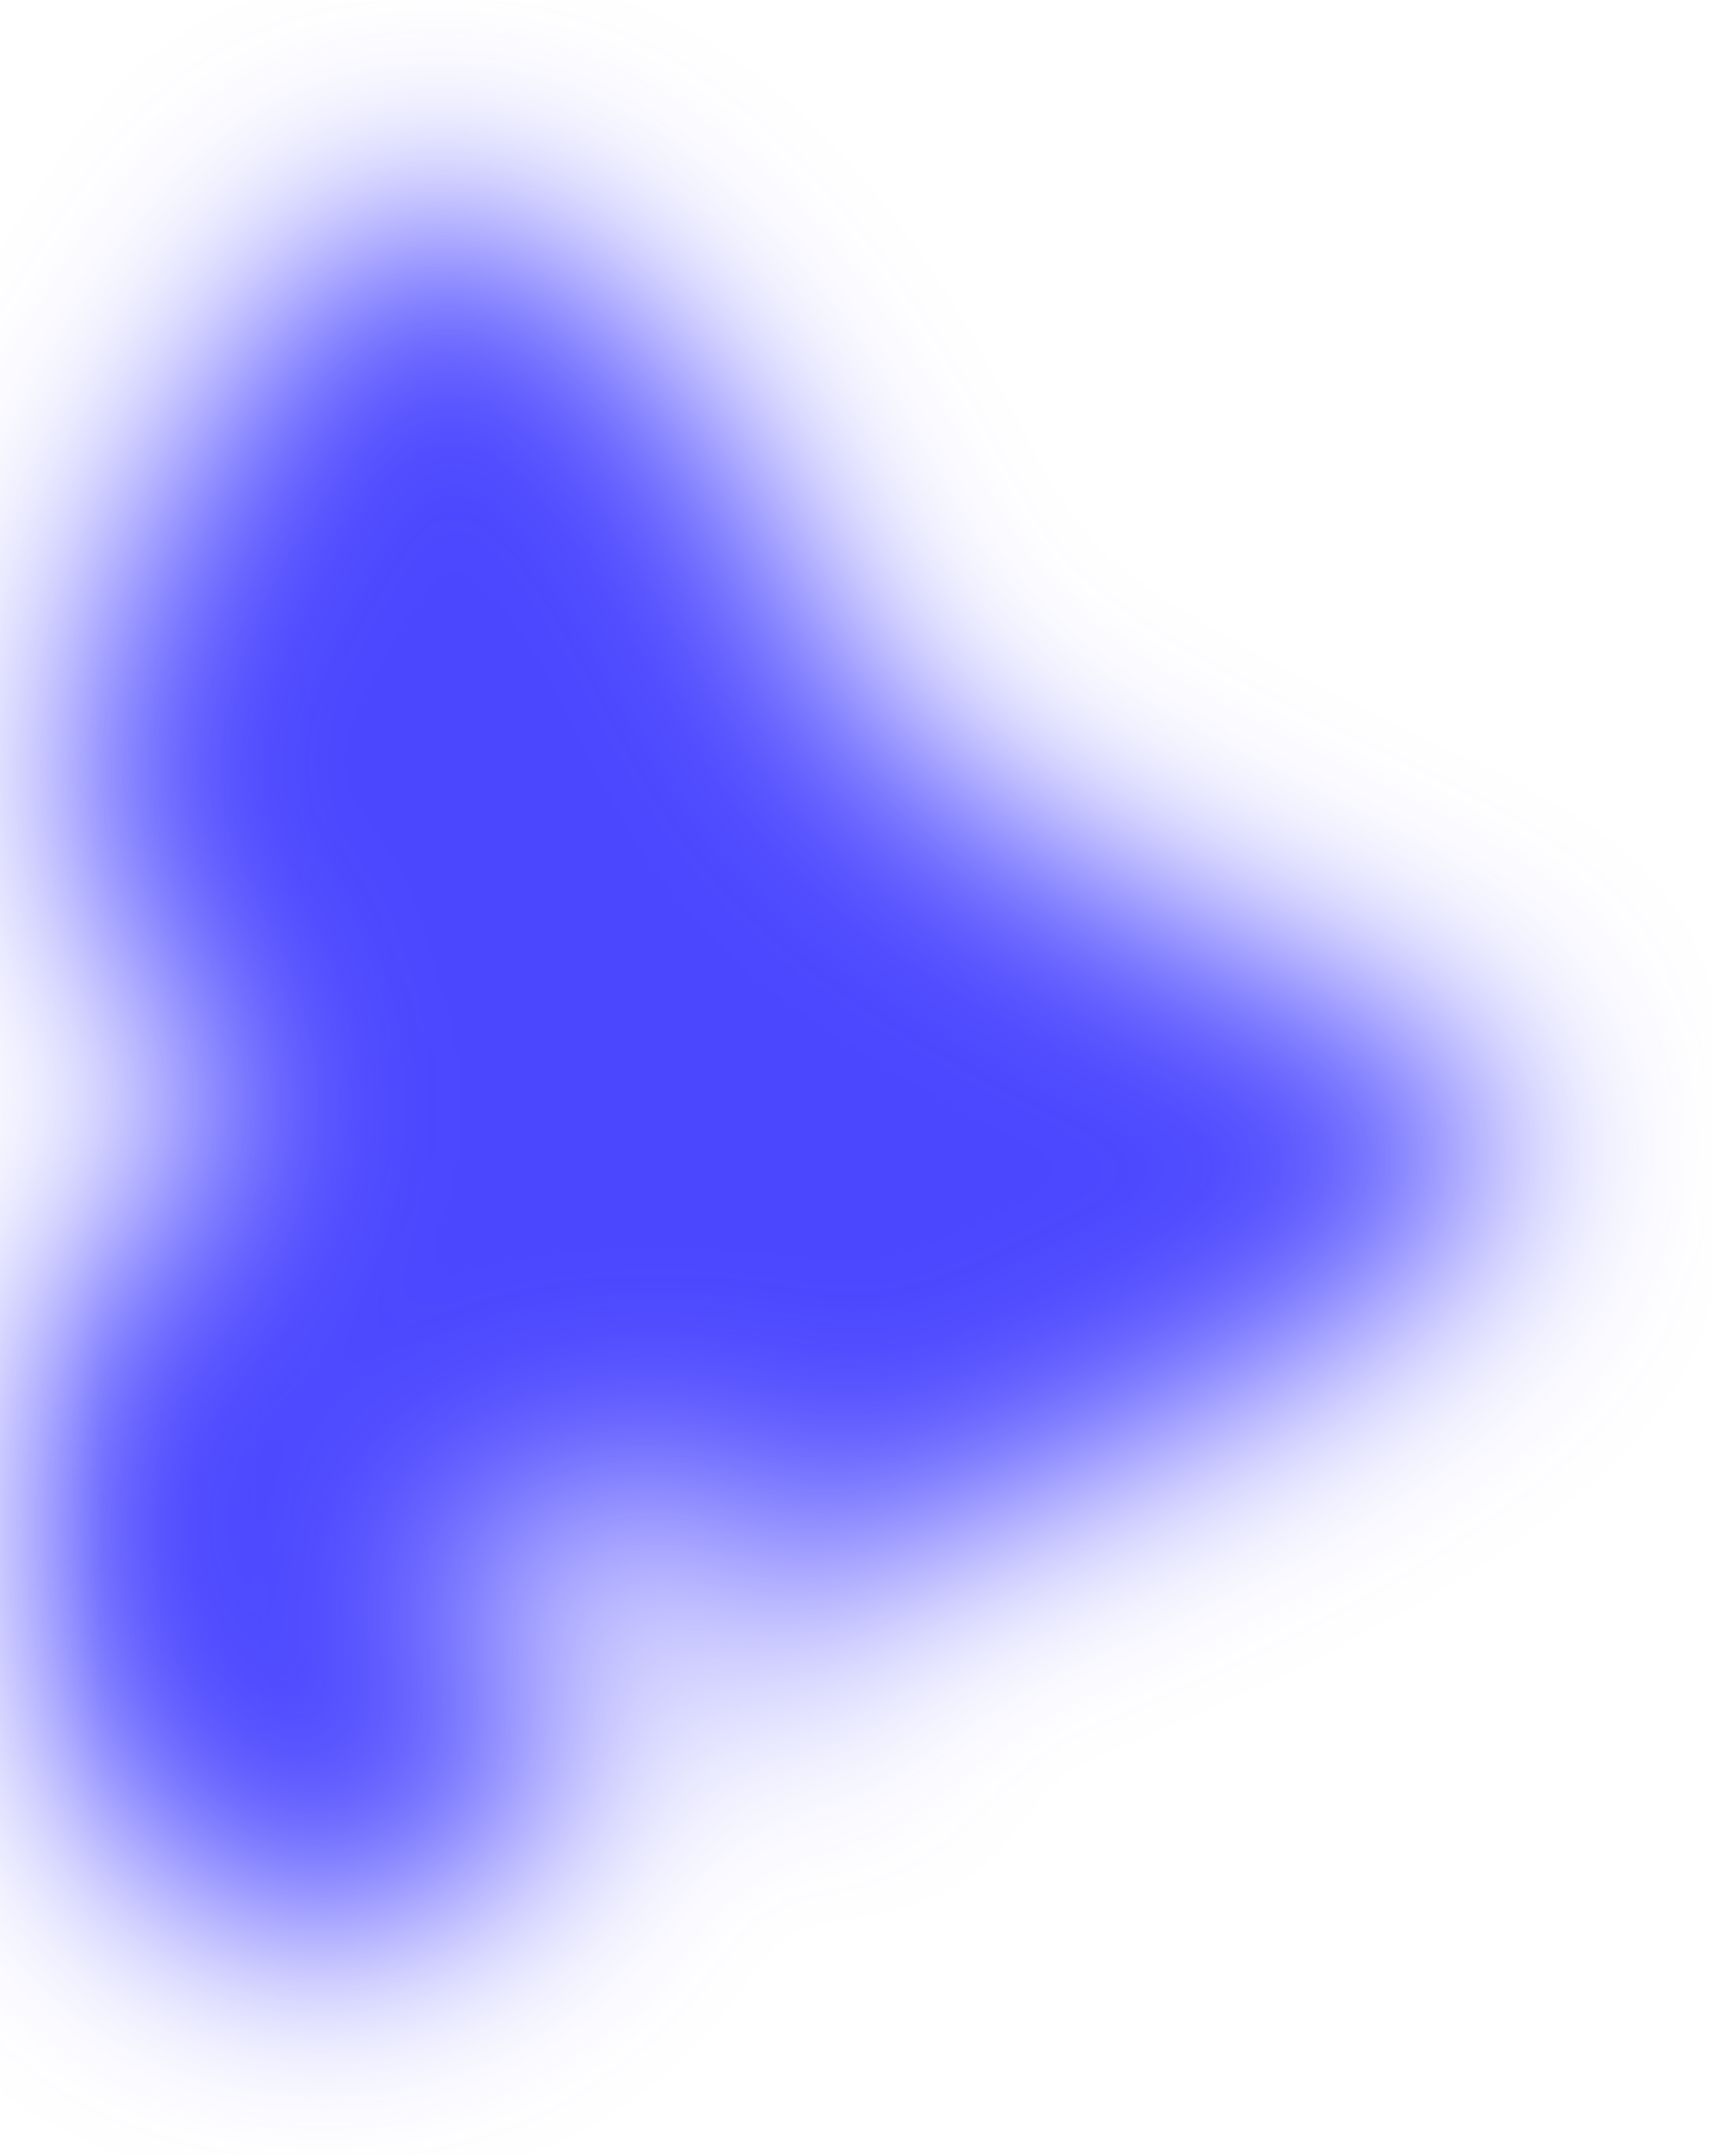
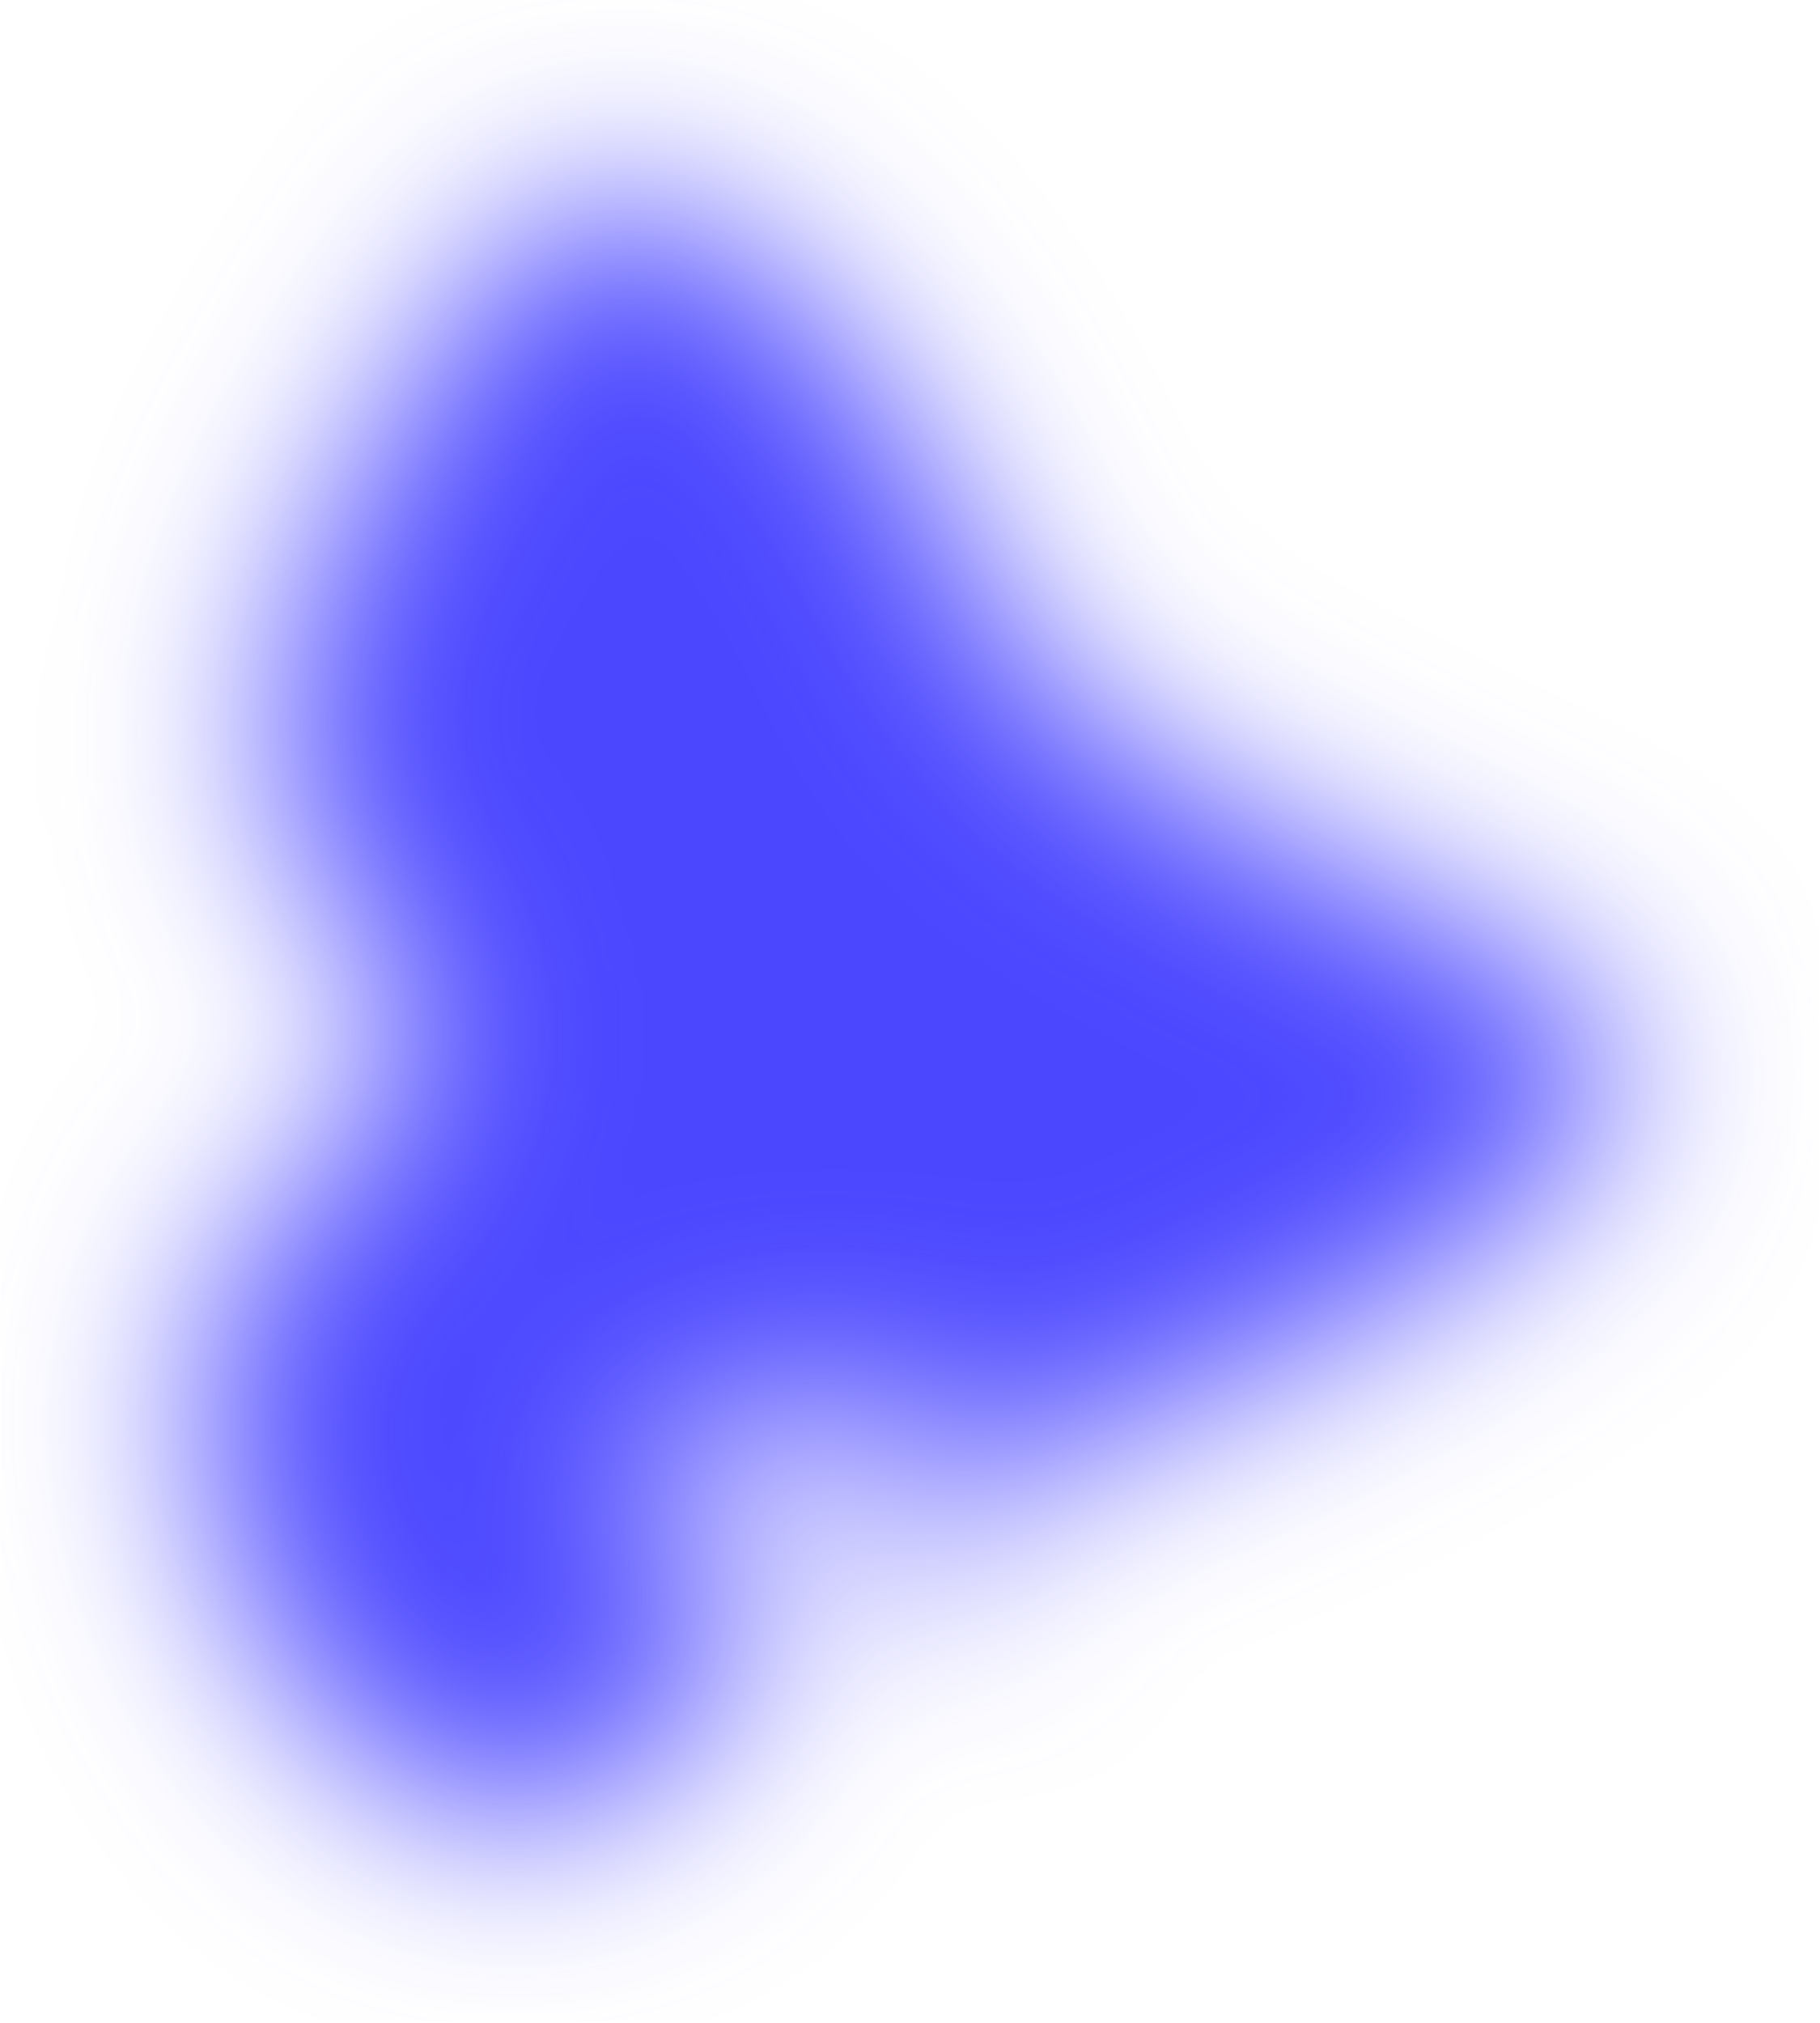
- <svg xmlns="http://www.w3.org/2000/svg" width="743" height="935" viewBox="0 0 743 935" fill="none">
-   <g filter="url(#filter0_f_382_3652)">
-     <path d="M353.108 685.566C336.329 691.61 320.14 697.145 304.971 702.077C199.544 718.963 292.995 703.571 332.471 731.937C351.937 745.925 363.875 714.135 353.108 685.566C522.893 624.398 753.095 510.933 598.195 439.654C385.434 341.75 377.194 319.184 344.979 247.737C312.764 176.289 201.021 21.124 124.69 132.432C48.36 243.741 26.852 294.637 29.883 362.513C32.914 430.388 163.248 458.999 39.663 554.144C-83.922 649.289 77.005 934.048 210.5 811C343.995 687.953 82.421 721.394 231.443 660.899C306.981 630.234 342.041 656.198 353.108 685.566Z" fill="#4B47FF" />
+ <svg xmlns="http://www.w3.org/2000/svg" width="841" height="935" viewBox="0 0 841 935" fill="none">
+   <g filter="url(#filter0_f_389_6574)">
+     <path d="M451.06 685.28C434.281 691.325 418.092 696.859 402.923 701.791C297.495 718.678 390.946 703.286 430.422 731.652C449.888 745.64 461.826 713.849 451.06 685.28C620.845 624.113 851.047 510.648 696.146 439.369C483.385 341.465 475.146 318.898 442.931 247.451C410.715 176.004 298.972 20.838 222.642 132.147C146.311 243.456 124.804 294.352 127.835 362.227C130.866 430.103 261.199 458.713 137.614 553.859C14.029 649.004 174.957 933.763 308.451 810.715C441.946 687.667 180.372 721.109 329.394 660.614C404.932 629.949 439.992 655.913 451.06 685.28Z" fill="#4B47FF" />
  </g>
  <defs>
-     <filter id="filter0_f_382_3652" x="-97.557" y="0.443" width="839.942" height="933.896" filterUnits="userSpaceOnUse" color-interpolation-filters="sRGB">
+     <filter id="filter0_f_389_6574" x="0.395" y="0.158" width="839.942" height="933.896" filterUnits="userSpaceOnUse" color-interpolation-filters="sRGB">
      <feFlood flood-opacity="0" result="BackgroundImageFix" />
      <feBlend mode="normal" in="SourceGraphic" in2="BackgroundImageFix" result="shape" />
-       <feGaussianBlur stdDeviation="46.5" result="effect1_foregroundBlur_382_3652" />
+       <feGaussianBlur stdDeviation="46.5" result="effect1_foregroundBlur_389_6574" />
    </filter>
  </defs>
</svg>
